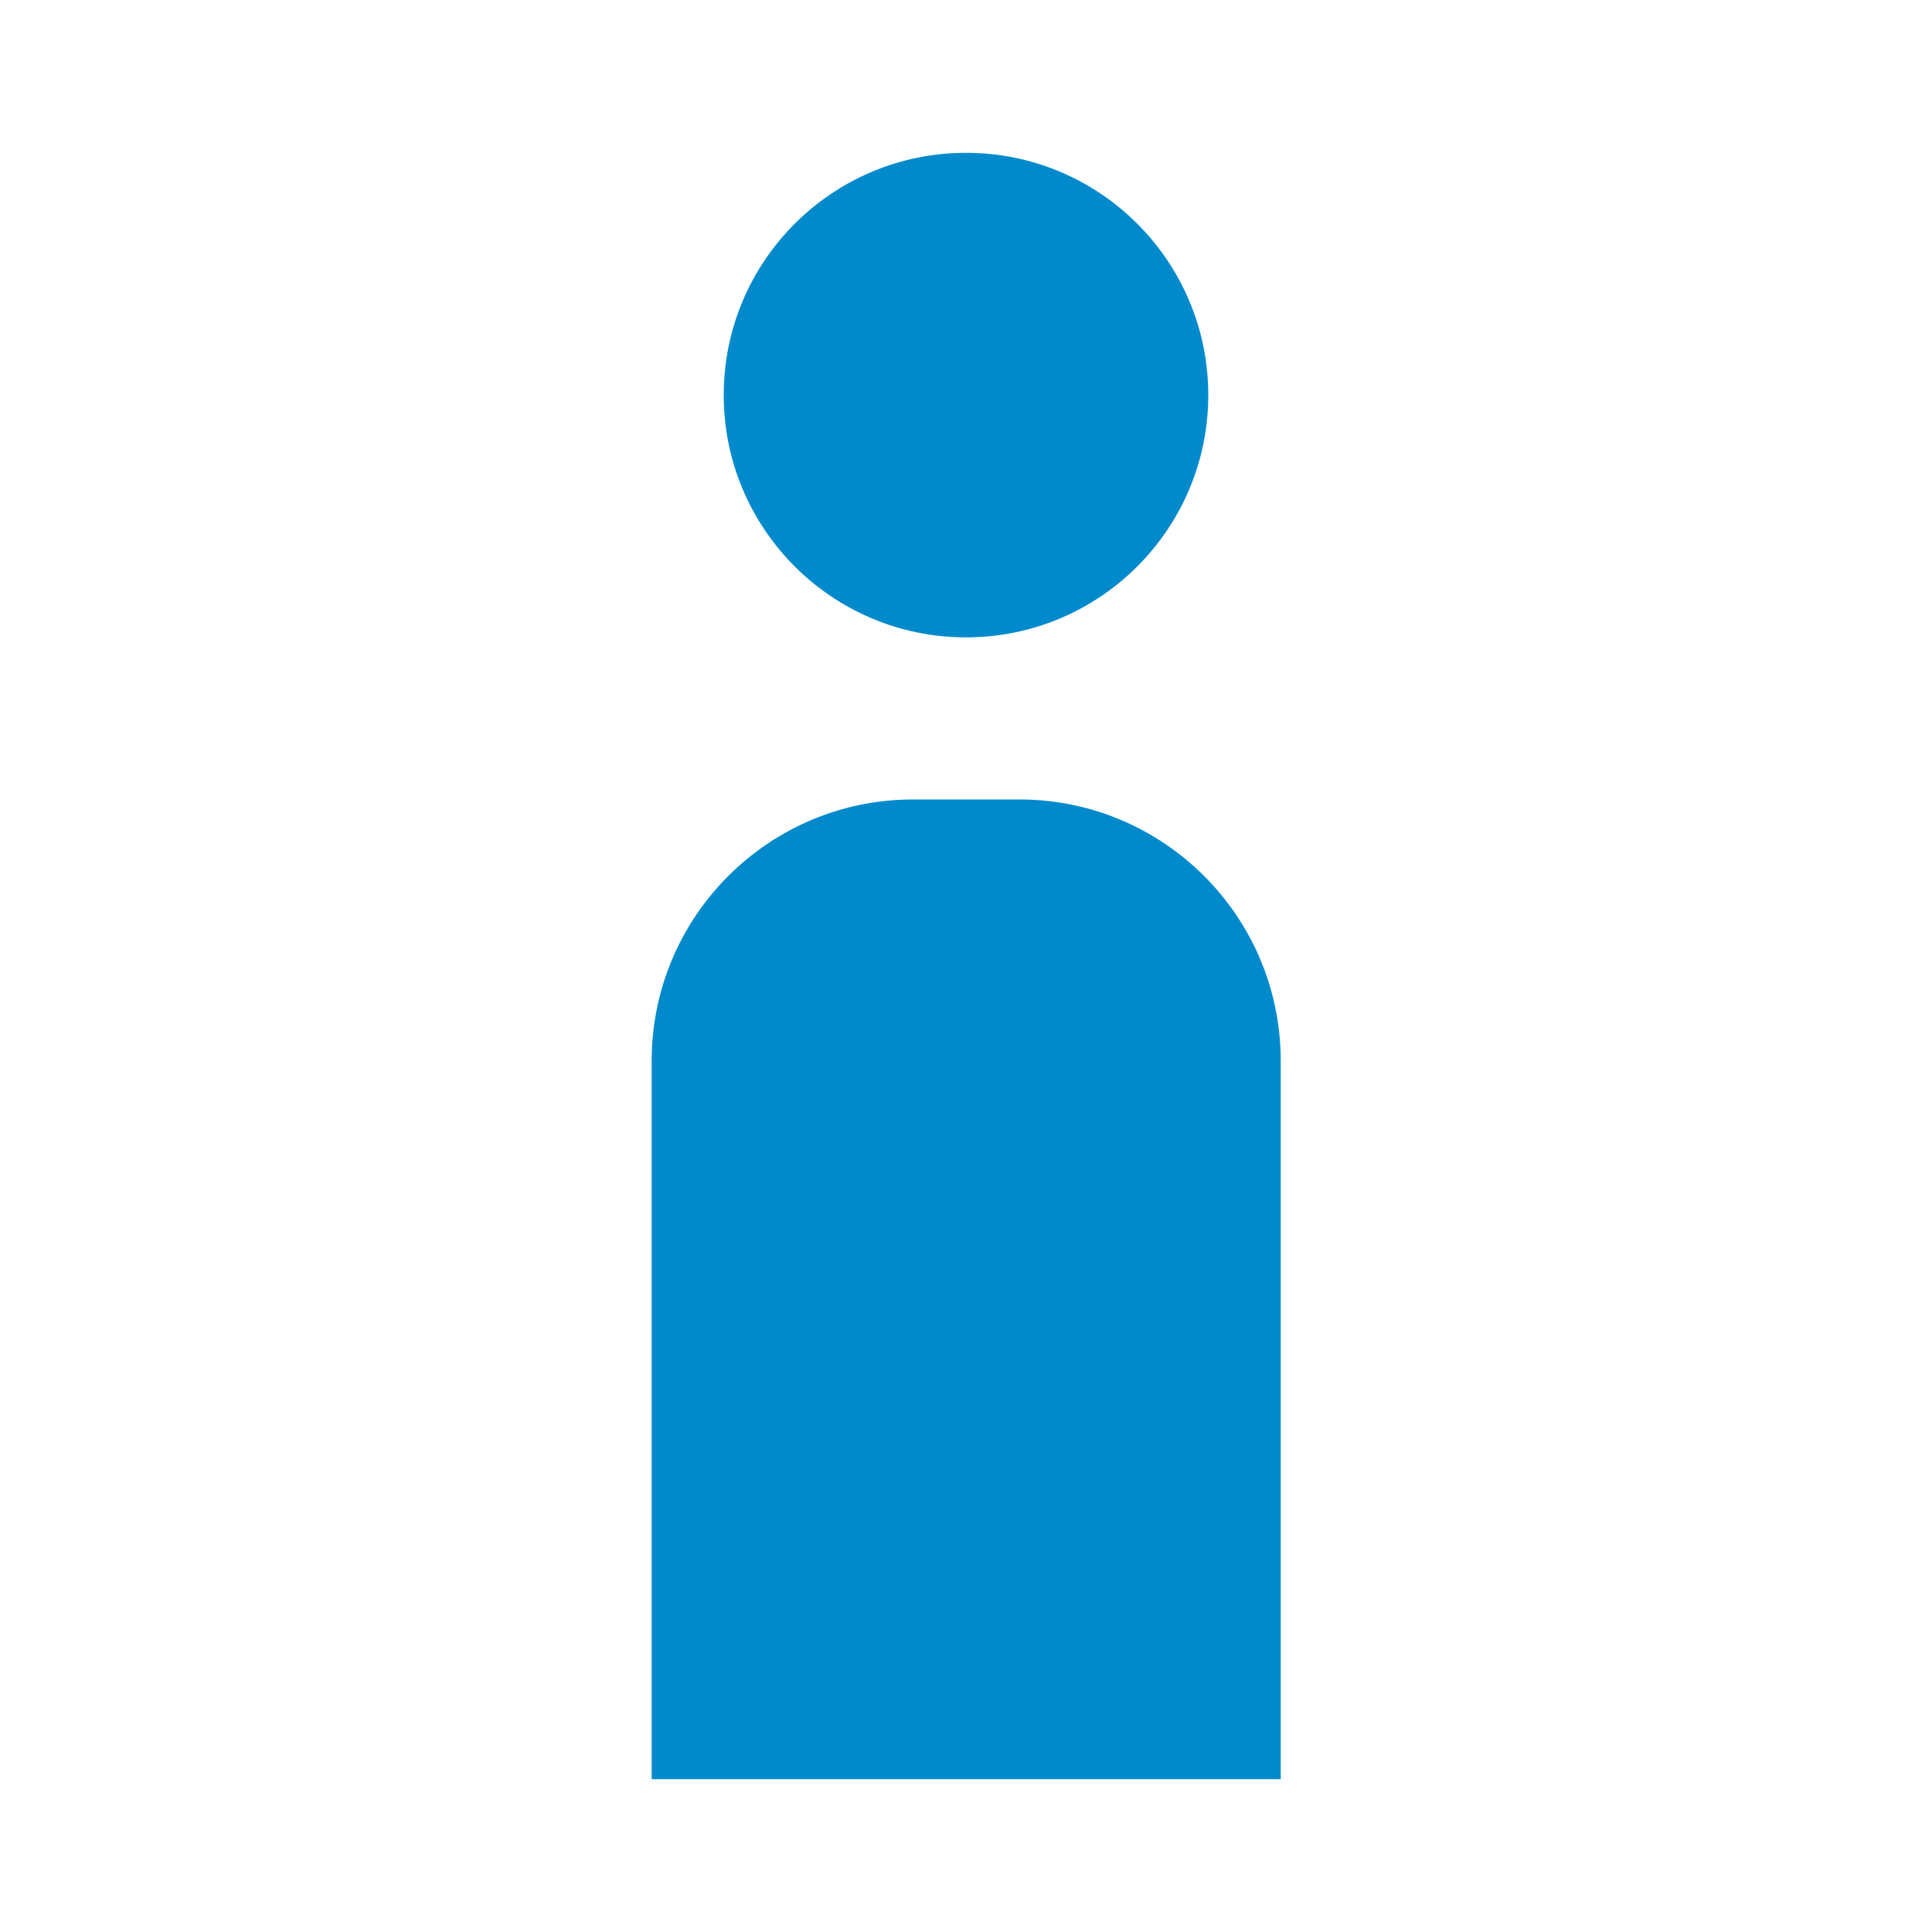
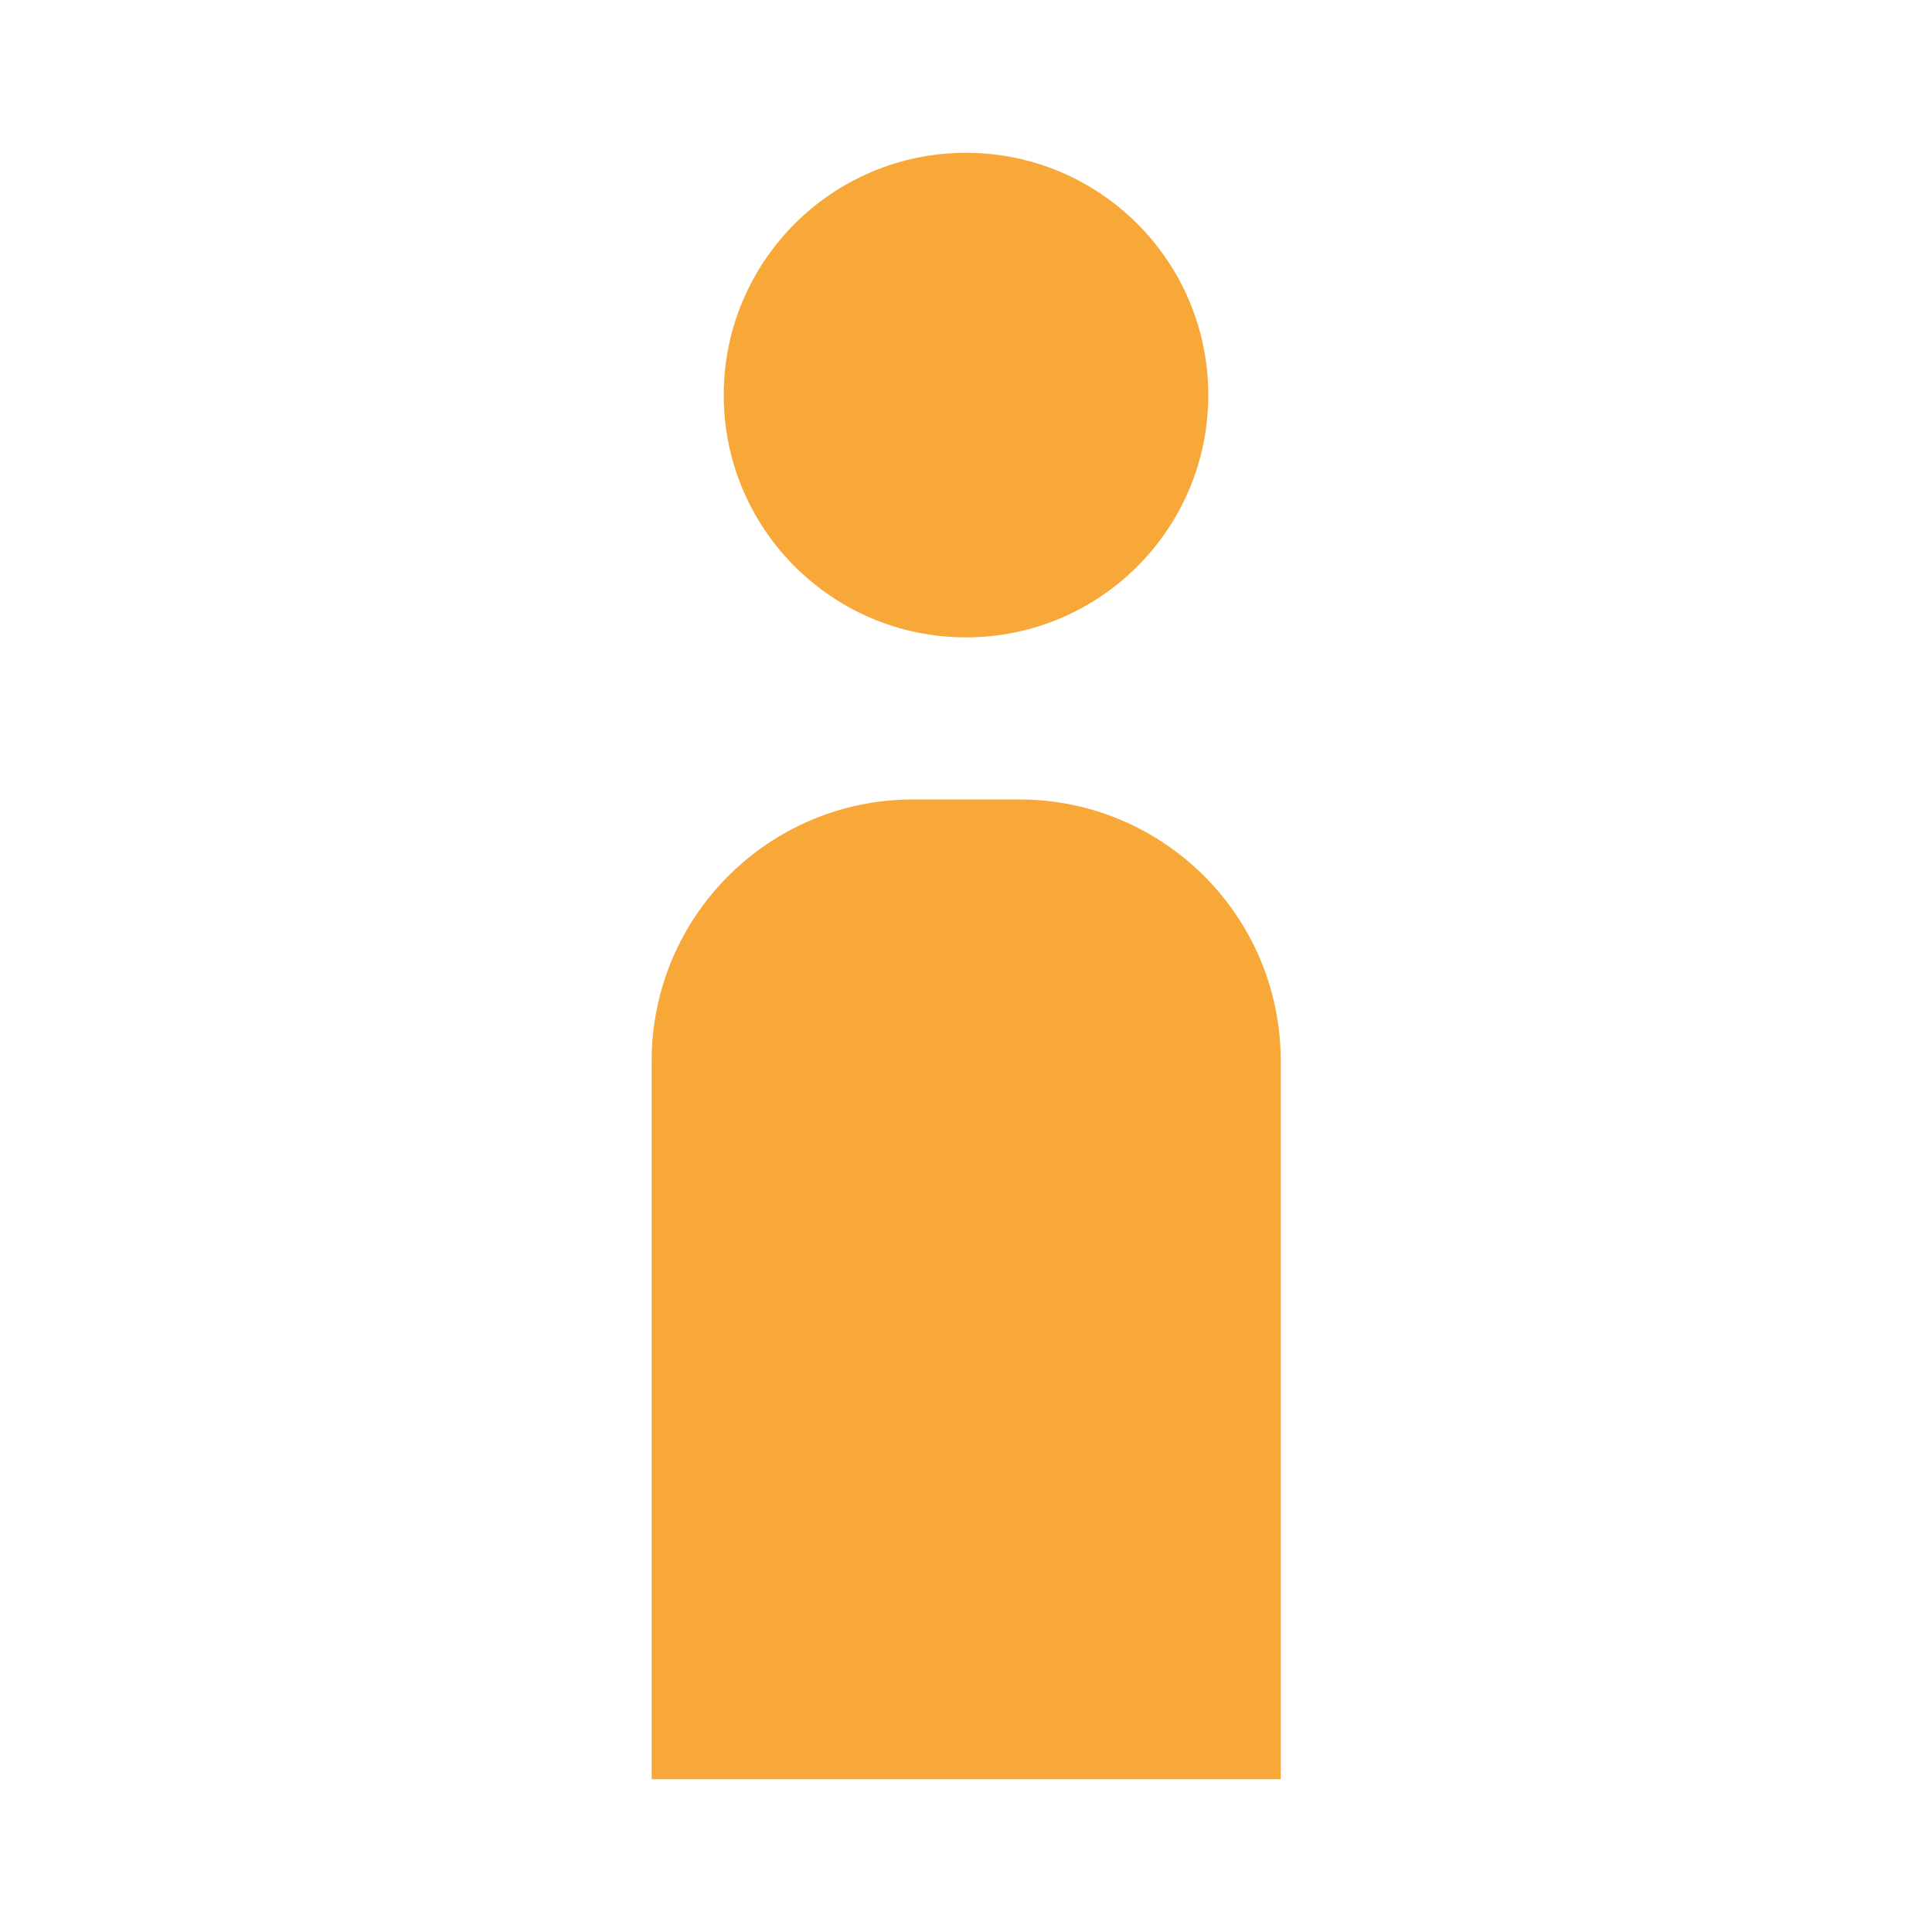
<svg xmlns="http://www.w3.org/2000/svg" id="a" viewBox="0 0 100 100">
  <defs>
-     <style>.b{fill:#008acc;}</style>
+     <style>.b{fill:#f7a838;}</style>
  </defs>
  <circle class="b" cx="50" cy="20.45" r="12.54" />
  <path class="b" d="M33.72,41.39h32.55v37.18c0,7.47-6.06,13.53-13.53,13.53h-5.5c-7.47,0-13.53-6.06-13.53-13.53V41.39h0Z" transform="translate(100 133.48) rotate(-180)" />
</svg>
